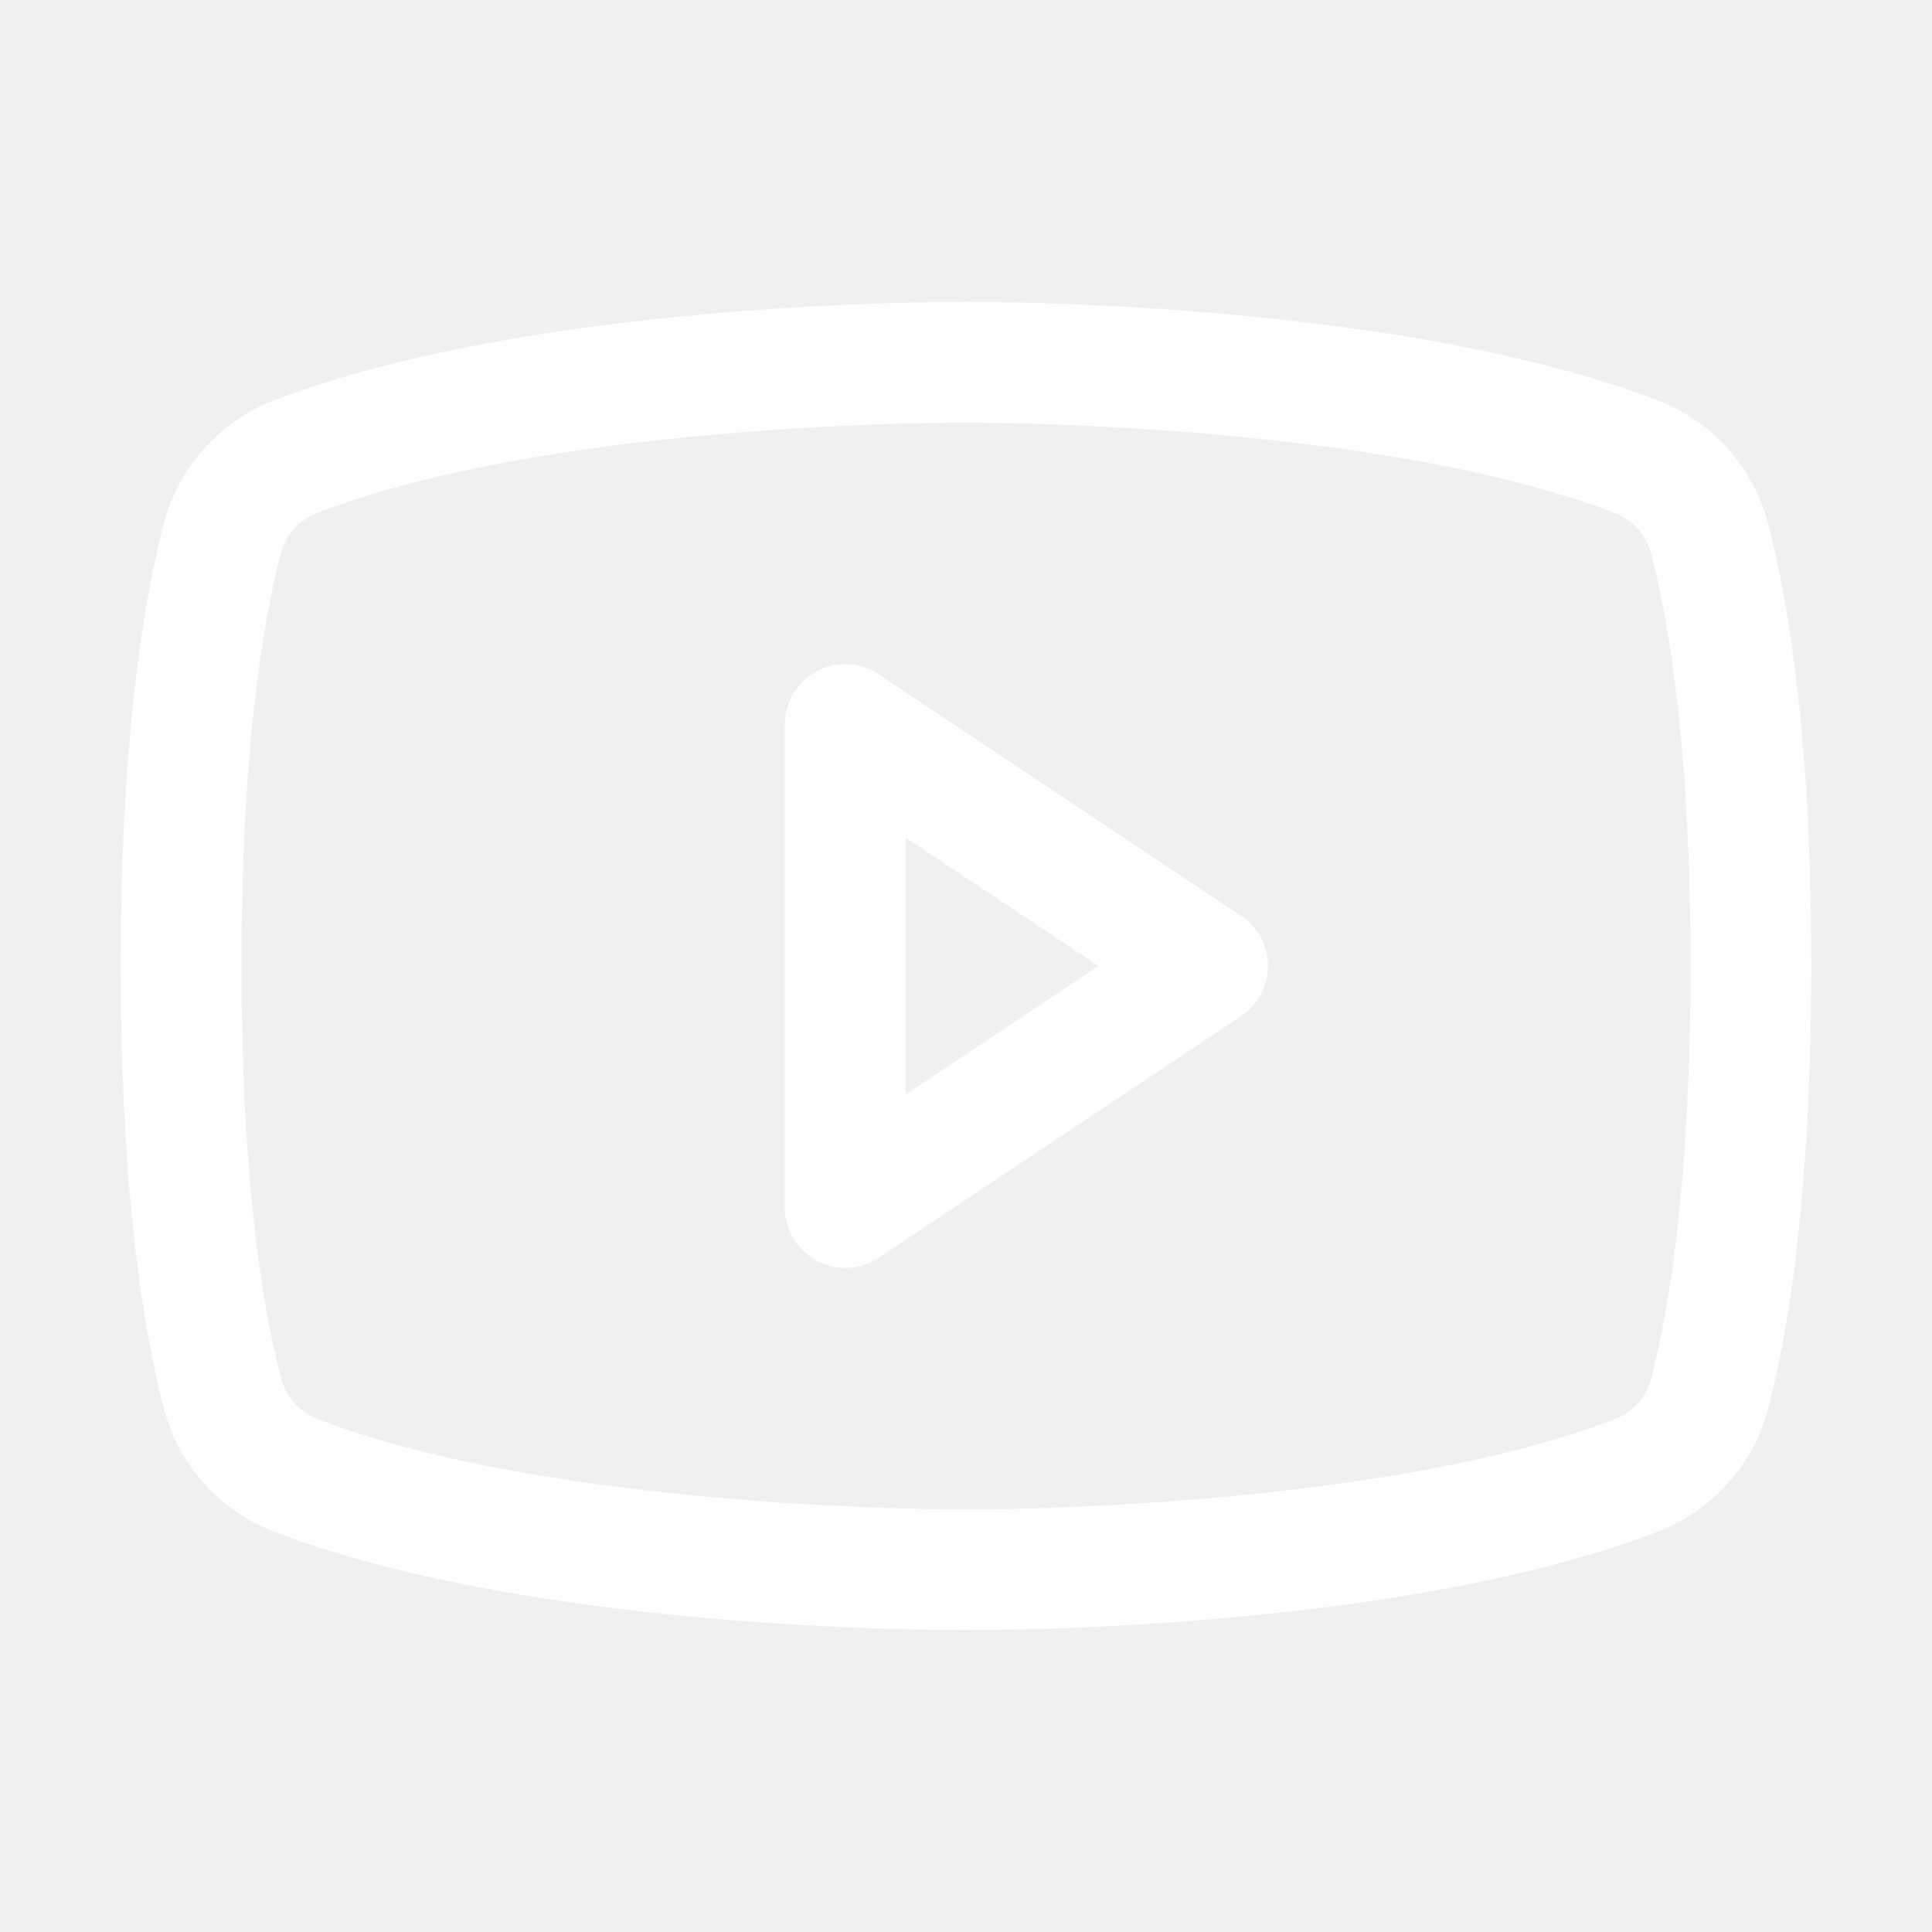
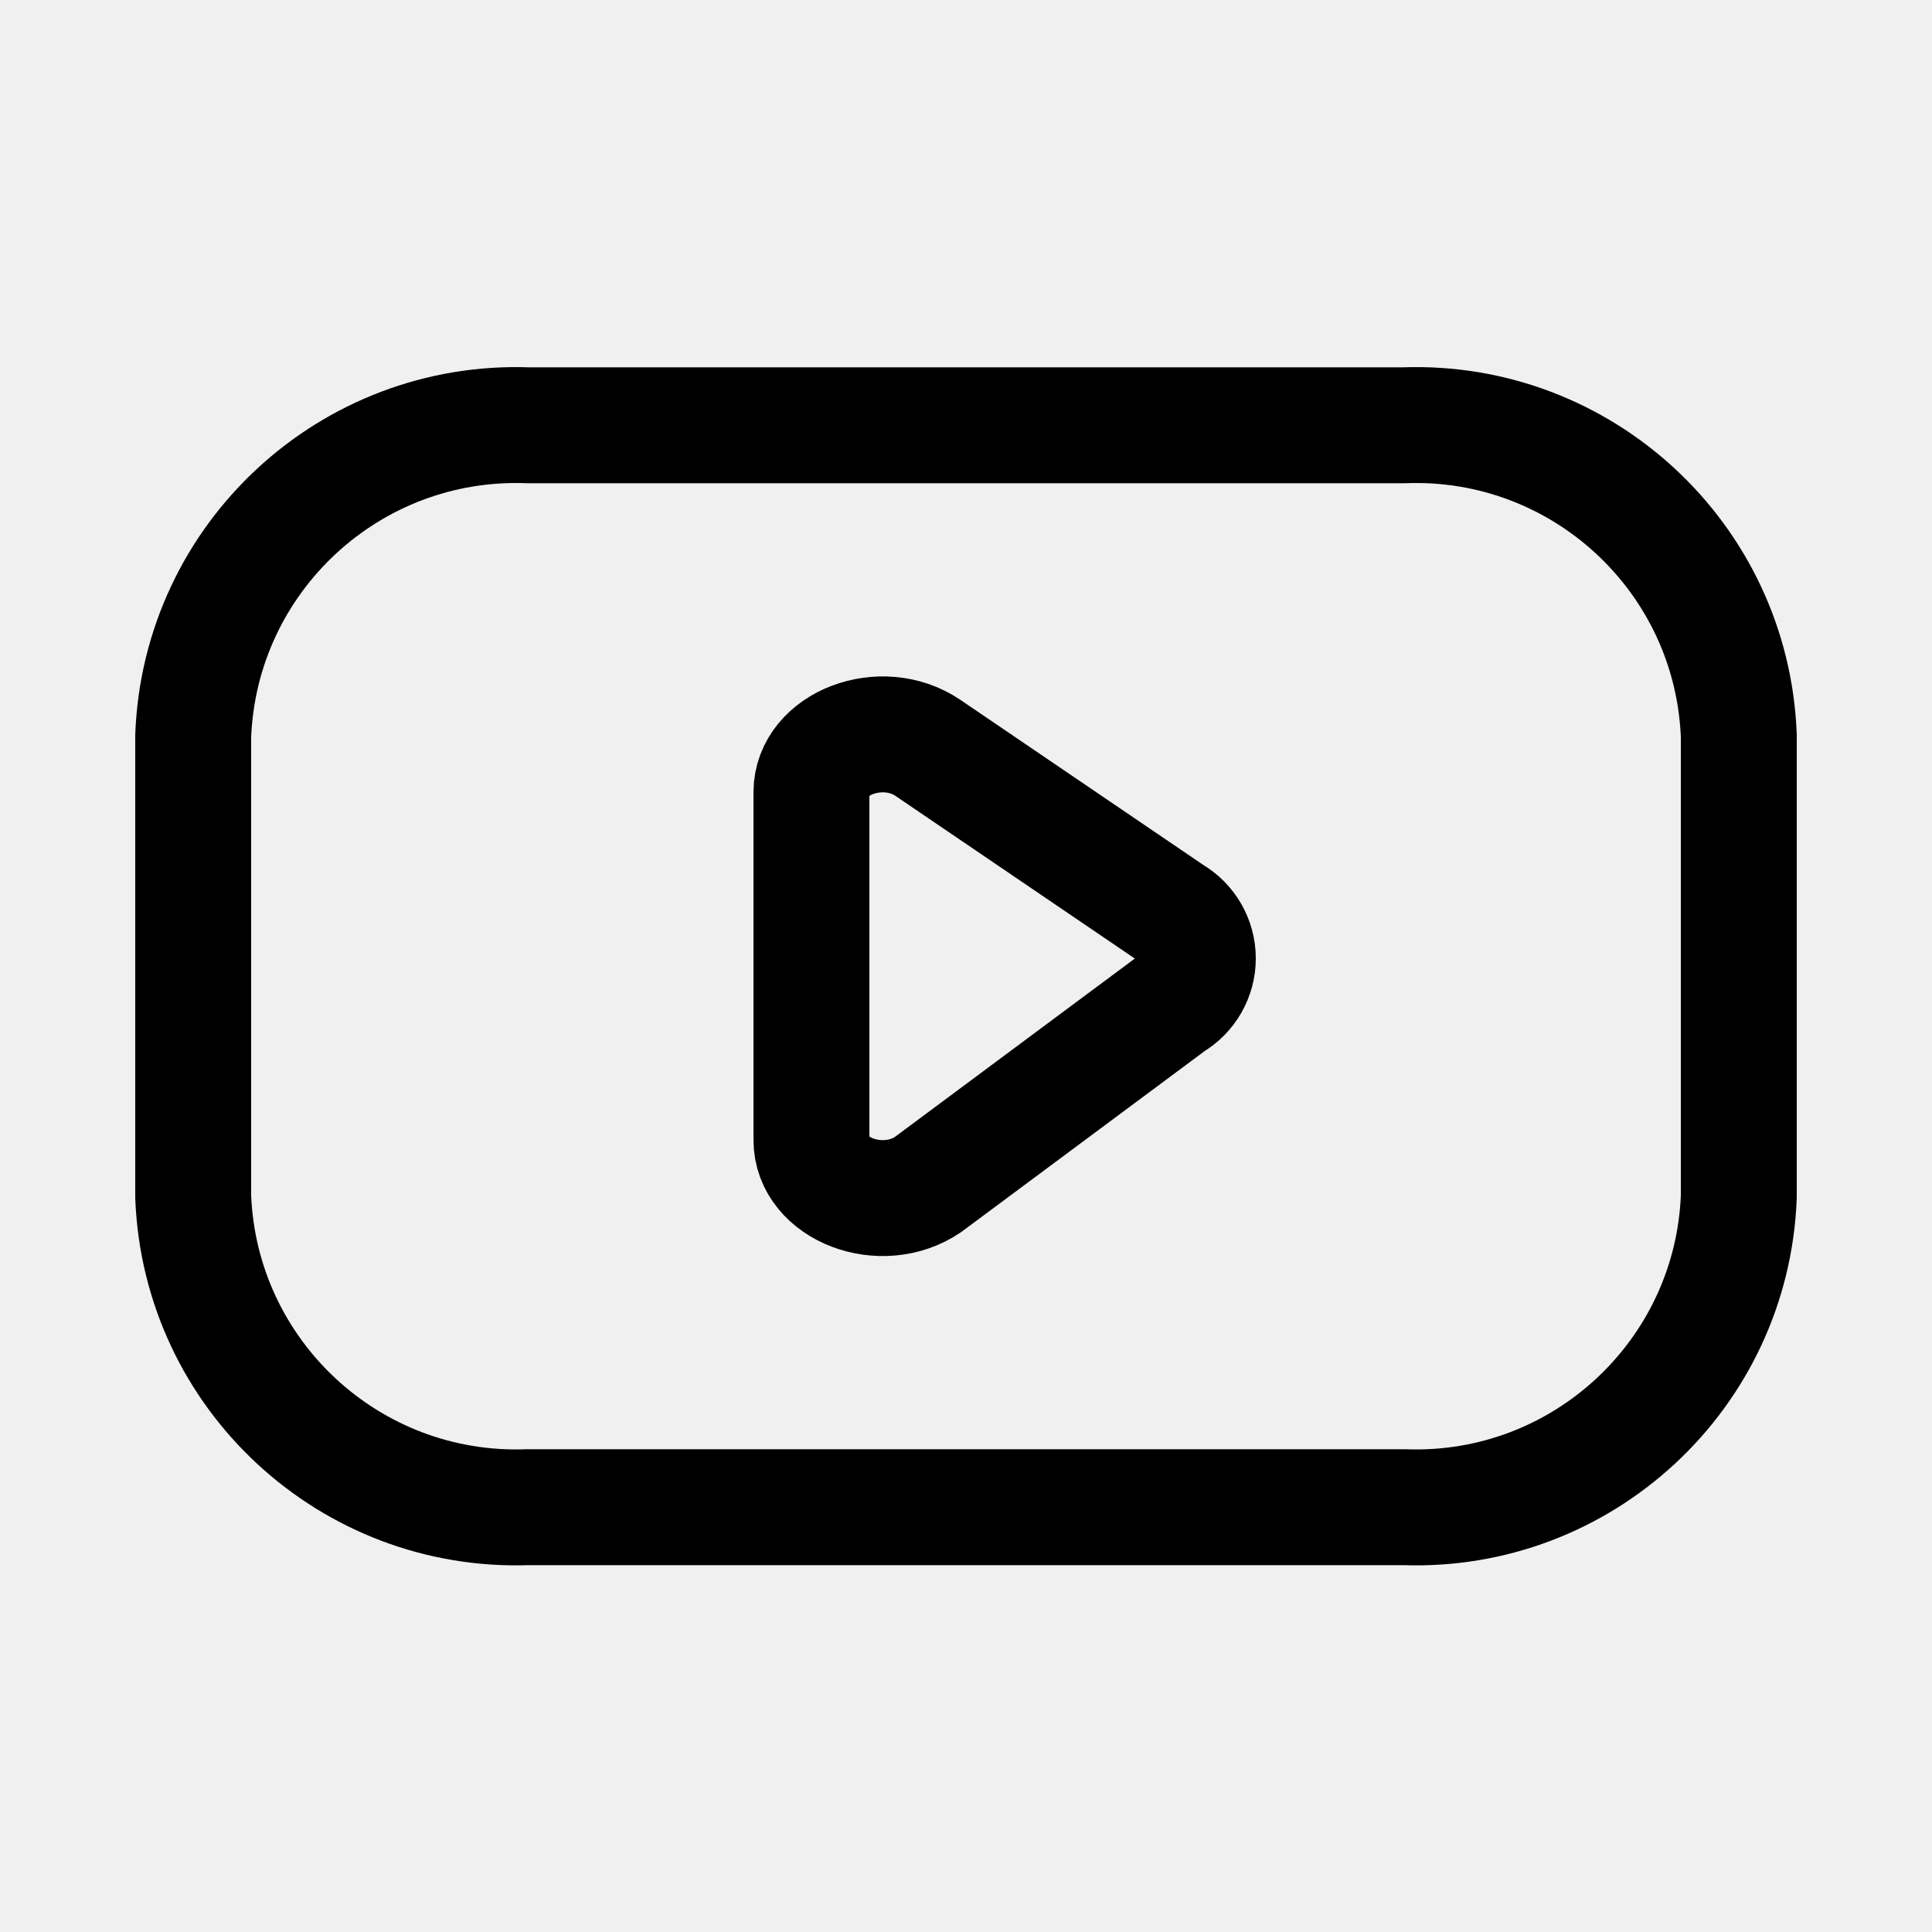
- <svg xmlns="http://www.w3.org/2000/svg" width="32" height="32" fill="#fff" viewBox="0 0 256 256">
-   <path d="M164.44,121.34l-48-32A8,8,0,0,0,104,96v64a8,8,0,0,0,12.44,6.66l48-32a8,8,0,0,0,0-13.32ZM120,145.05V111l25.58,17ZM234.33,69.52a24,24,0,0,0-14.49-16.4C185.56,39.88,131,40,128,40s-57.56-.12-91.84,13.12a24,24,0,0,0-14.49,16.4C19.08,79.5,16,97.74,16,128s3.08,48.5,5.67,58.48a24,24,0,0,0,14.49,16.41C69,215.56,120.4,216,127.34,216h1.32c6.94,0,58.37-.44,91.18-13.11a24,24,0,0,0,14.49-16.41c2.59-10,5.67-28.22,5.67-58.48S236.92,79.5,234.33,69.52Zm-15.49,113a8,8,0,0,1-4.77,5.49c-31.65,12.22-85.48,12-86,12H128c-.54,0-54.33.2-86-12a8,8,0,0,1-4.77-5.49C34.8,173.39,32,156.57,32,128s2.8-45.39,5.16-54.47A8,8,0,0,1,41.93,68c30.52-11.79,81.66-12,85.85-12h.27c.54,0,54.38-.18,86,12a8,8,0,0,1,4.77,5.49C221.2,82.61,224,99.43,224,128S221.2,173.39,218.84,182.47Z" />
+ <svg xmlns="http://www.w3.org/2000/svg" width="64px" height="64px" viewBox="0 -0.5 25 25" fill="none">
+   <g id="SVGRepo_bgCarrier" stroke-width="0" />
+   <g id="SVGRepo_tracerCarrier" stroke-linecap="round" stroke-linejoin="round" />
+   <g id="SVGRepo_iconCarrier">
+     <path fill-rule="evenodd" clip-rule="evenodd" d="M18.168 19.003C20.472 19.087 22.41 17.29 22.5 14.986V9.02C22.41 6.716 20.472 4.919 18.168 5.003H6.832C4.528 4.919 2.59 6.716 2.5 9.02V14.986C2.59 17.29 4.528 19.087 6.832 19.003H18.168Z" stroke="#000000" stroke-width="1.5" stroke-linecap="round" stroke-linejoin="round" />
+     <path fill-rule="evenodd" clip-rule="evenodd" d="M12.008 9.178L15.169 11.326C15.374 11.445 15.5 11.665 15.5 11.902C15.5 12.139 15.374 12.358 15.169 12.478L12.008 14.828C11.408 15.235 10.5 14.888 10.5 14.252V9.752C10.5 9.119 11.409 8.771 12.008 9.178Z" stroke="#000000" stroke-width="1.5" stroke-linecap="round" stroke-linejoin="round" />
+   </g>
</svg>
